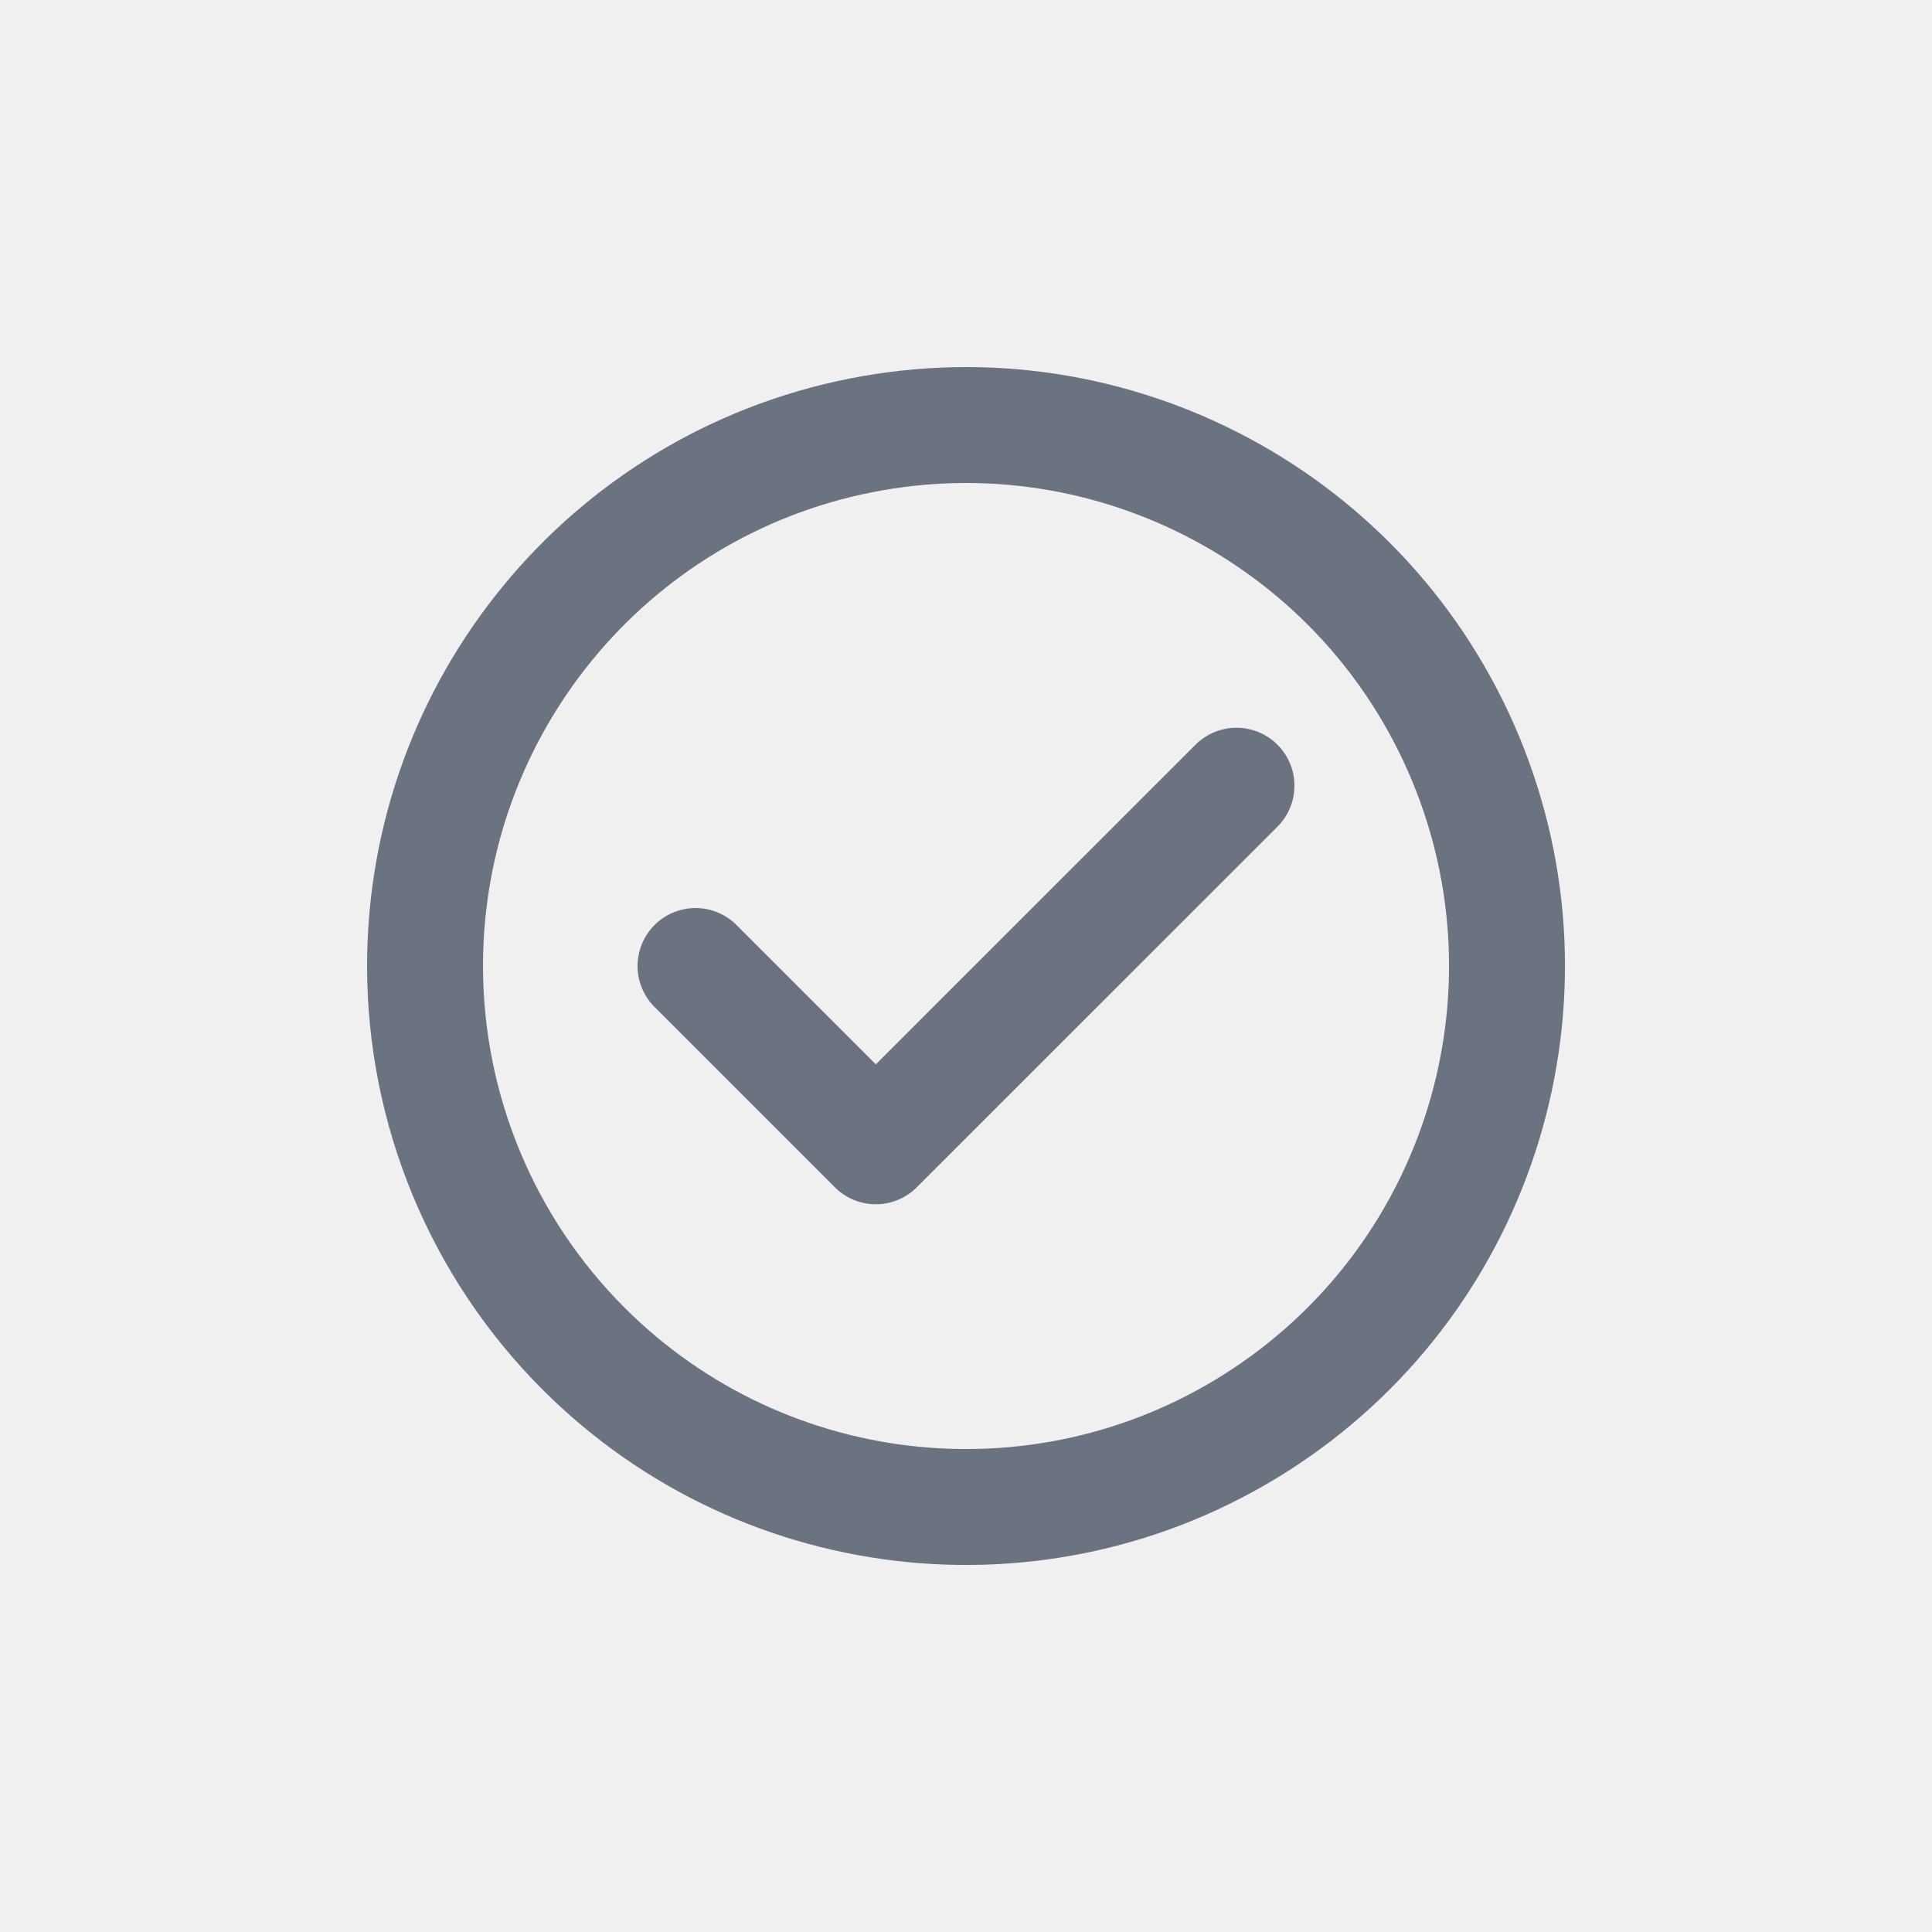
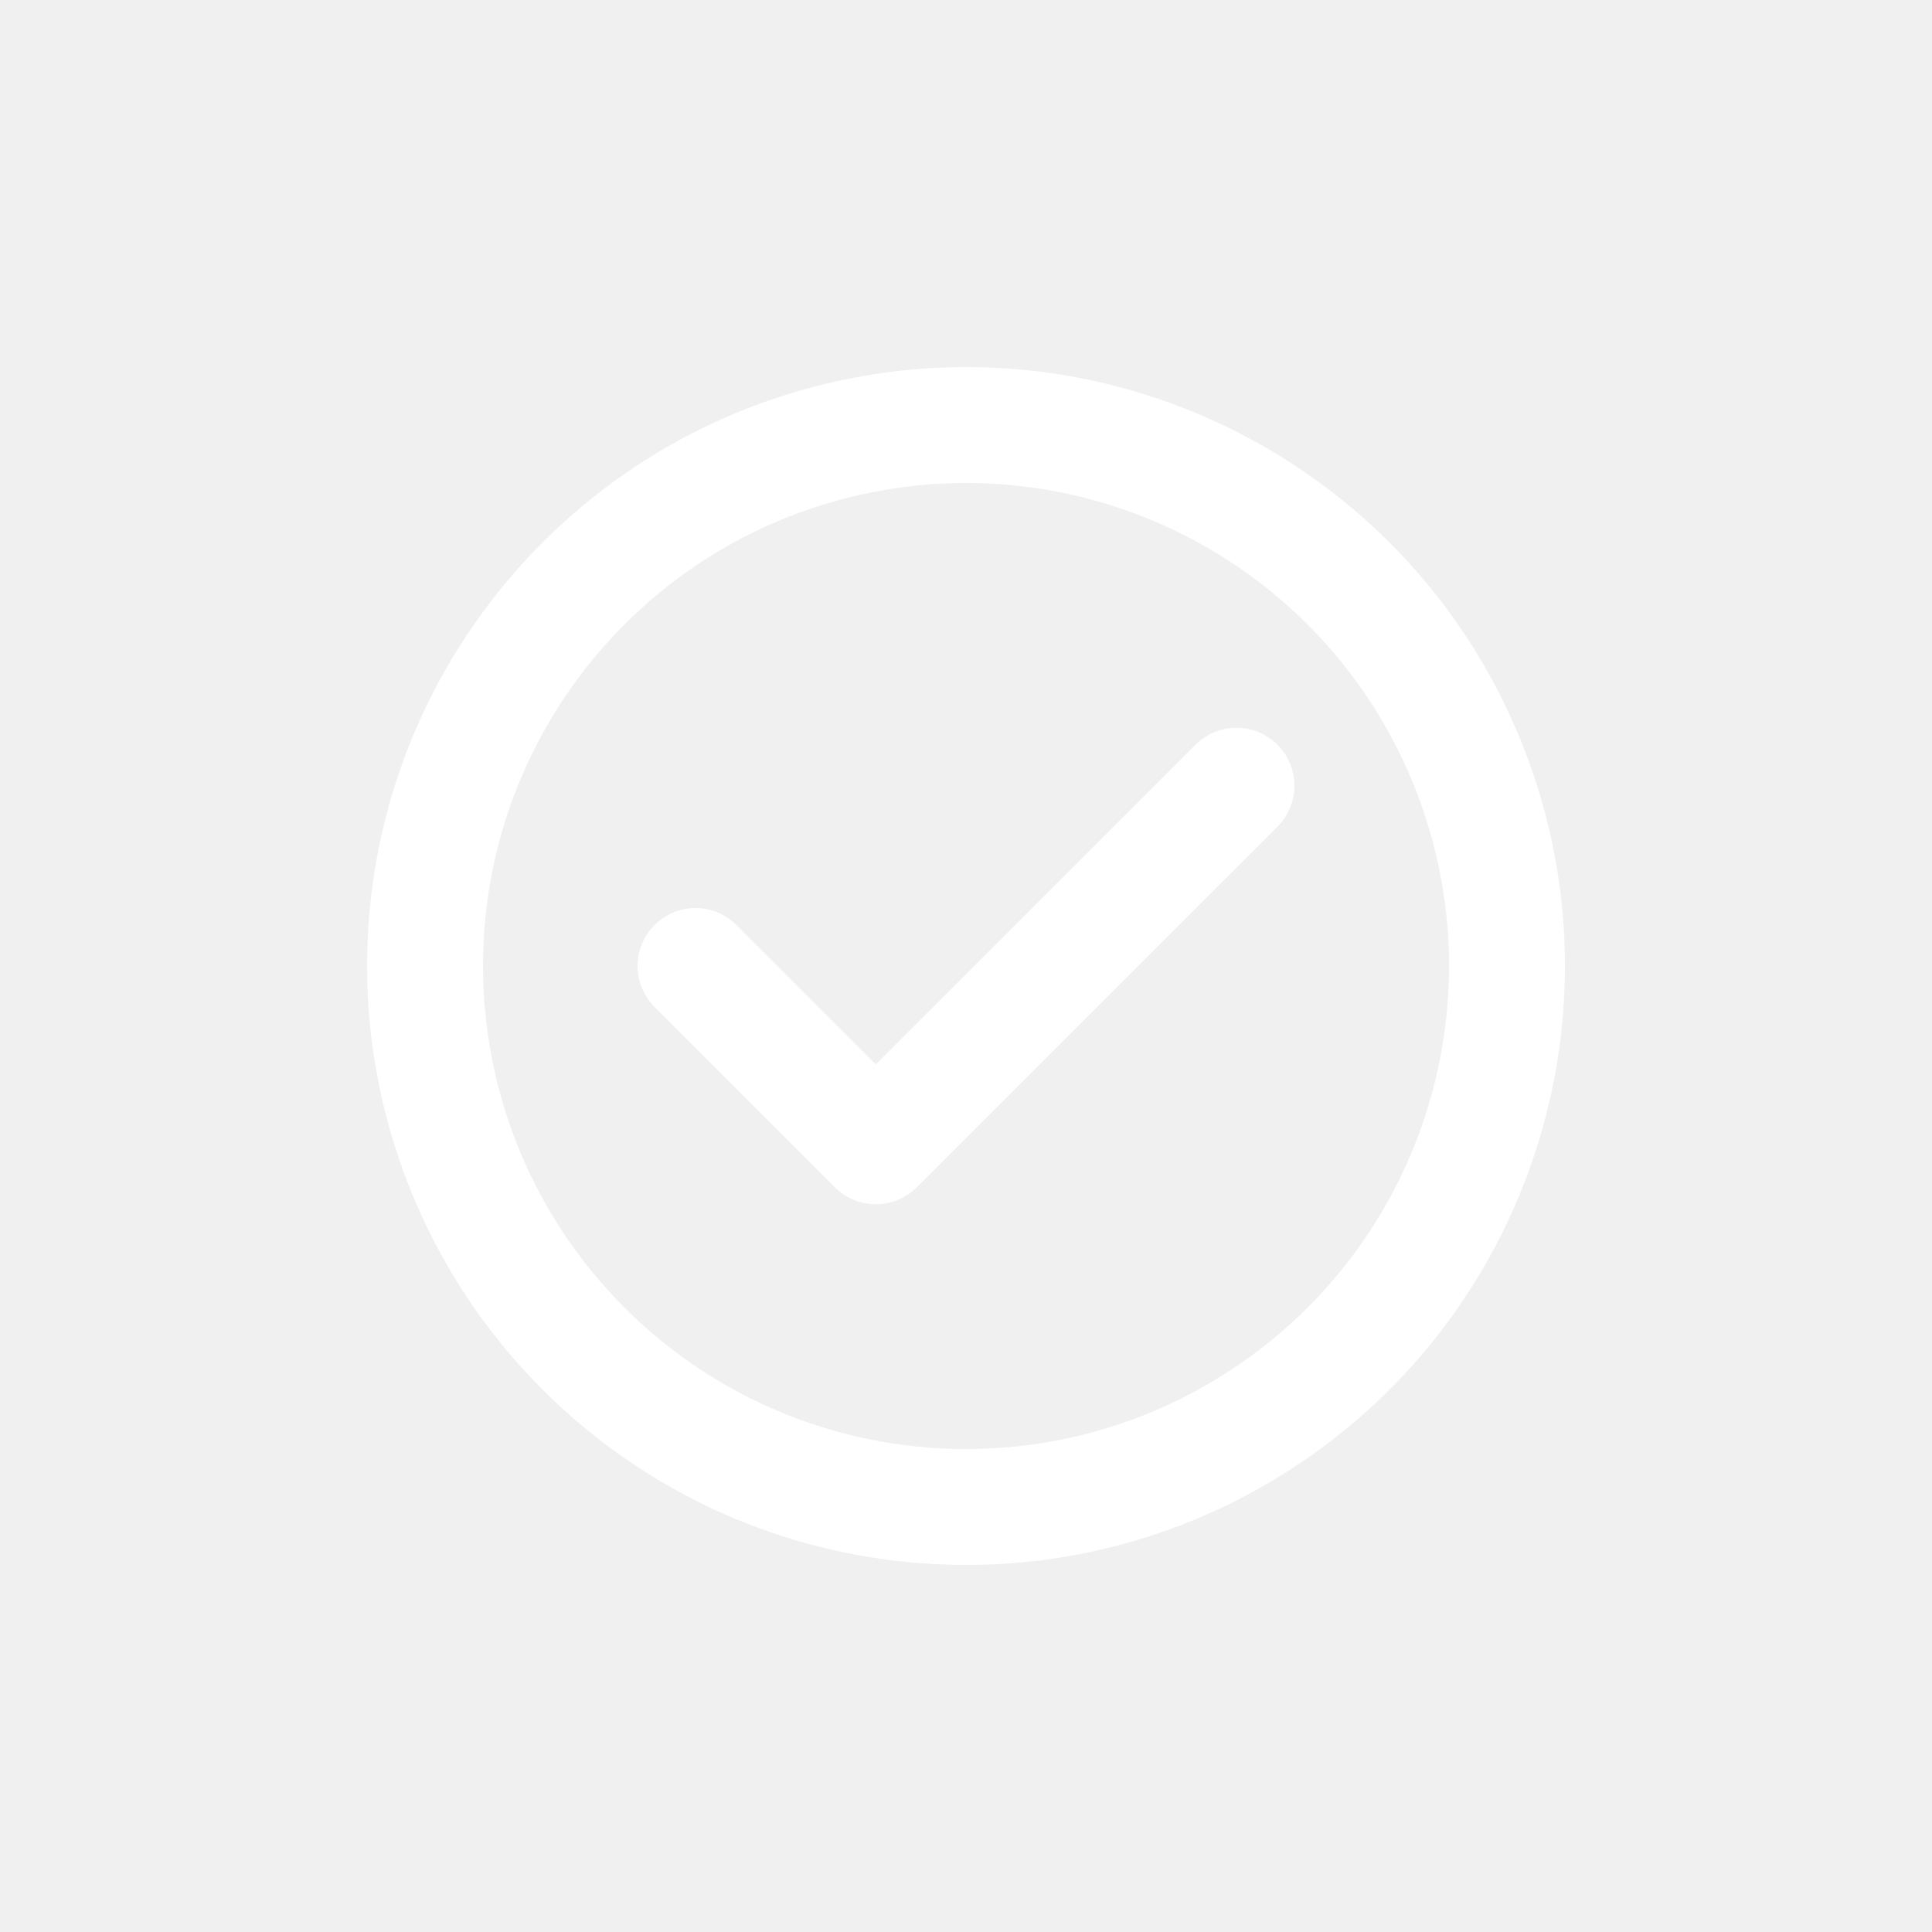
<svg xmlns="http://www.w3.org/2000/svg" width="800px" height="800px" viewBox="0 -0.5 25 25" fill="none">
-   <path fill-rule="evenodd" clip-rule="evenodd" d="M5.5 12C5.5 8.661 7.859 5.786 11.135 5.135C14.41 4.484 17.689 6.237 18.967 9.322C20.245 12.408 19.166 15.966 16.389 17.821C13.612 19.676 9.911 19.312 7.55 16.95C6.237 15.637 5.5 13.857 5.5 12Z" stroke="#6B7280" stroke-width="1.5" stroke-linecap="round" stroke-linejoin="round" />
-   <path d="M9 12L11.333 14.333L16 9.667" stroke="#6B7280" stroke-width="1.5" stroke-linecap="round" stroke-linejoin="round" />
+   <path fill-rule="evenodd" clip-rule="evenodd" d="M5.5 12C5.5 8.661 7.859 5.786 11.135 5.135C14.41 4.484 17.689 6.237 18.967 9.322C20.245 12.408 19.166 15.966 16.389 17.821C13.612 19.676 9.911 19.312 7.55 16.95C6.237 15.637 5.5 13.857 5.5 12Z" stroke="#ffffff" stroke-width="1.5" stroke-linecap="round" stroke-linejoin="round" />
+   <path d="M9 12L11.333 14.333L16 9.667" stroke="#ffffff" stroke-width="1.5" stroke-linecap="round" stroke-linejoin="round" />
</svg>
